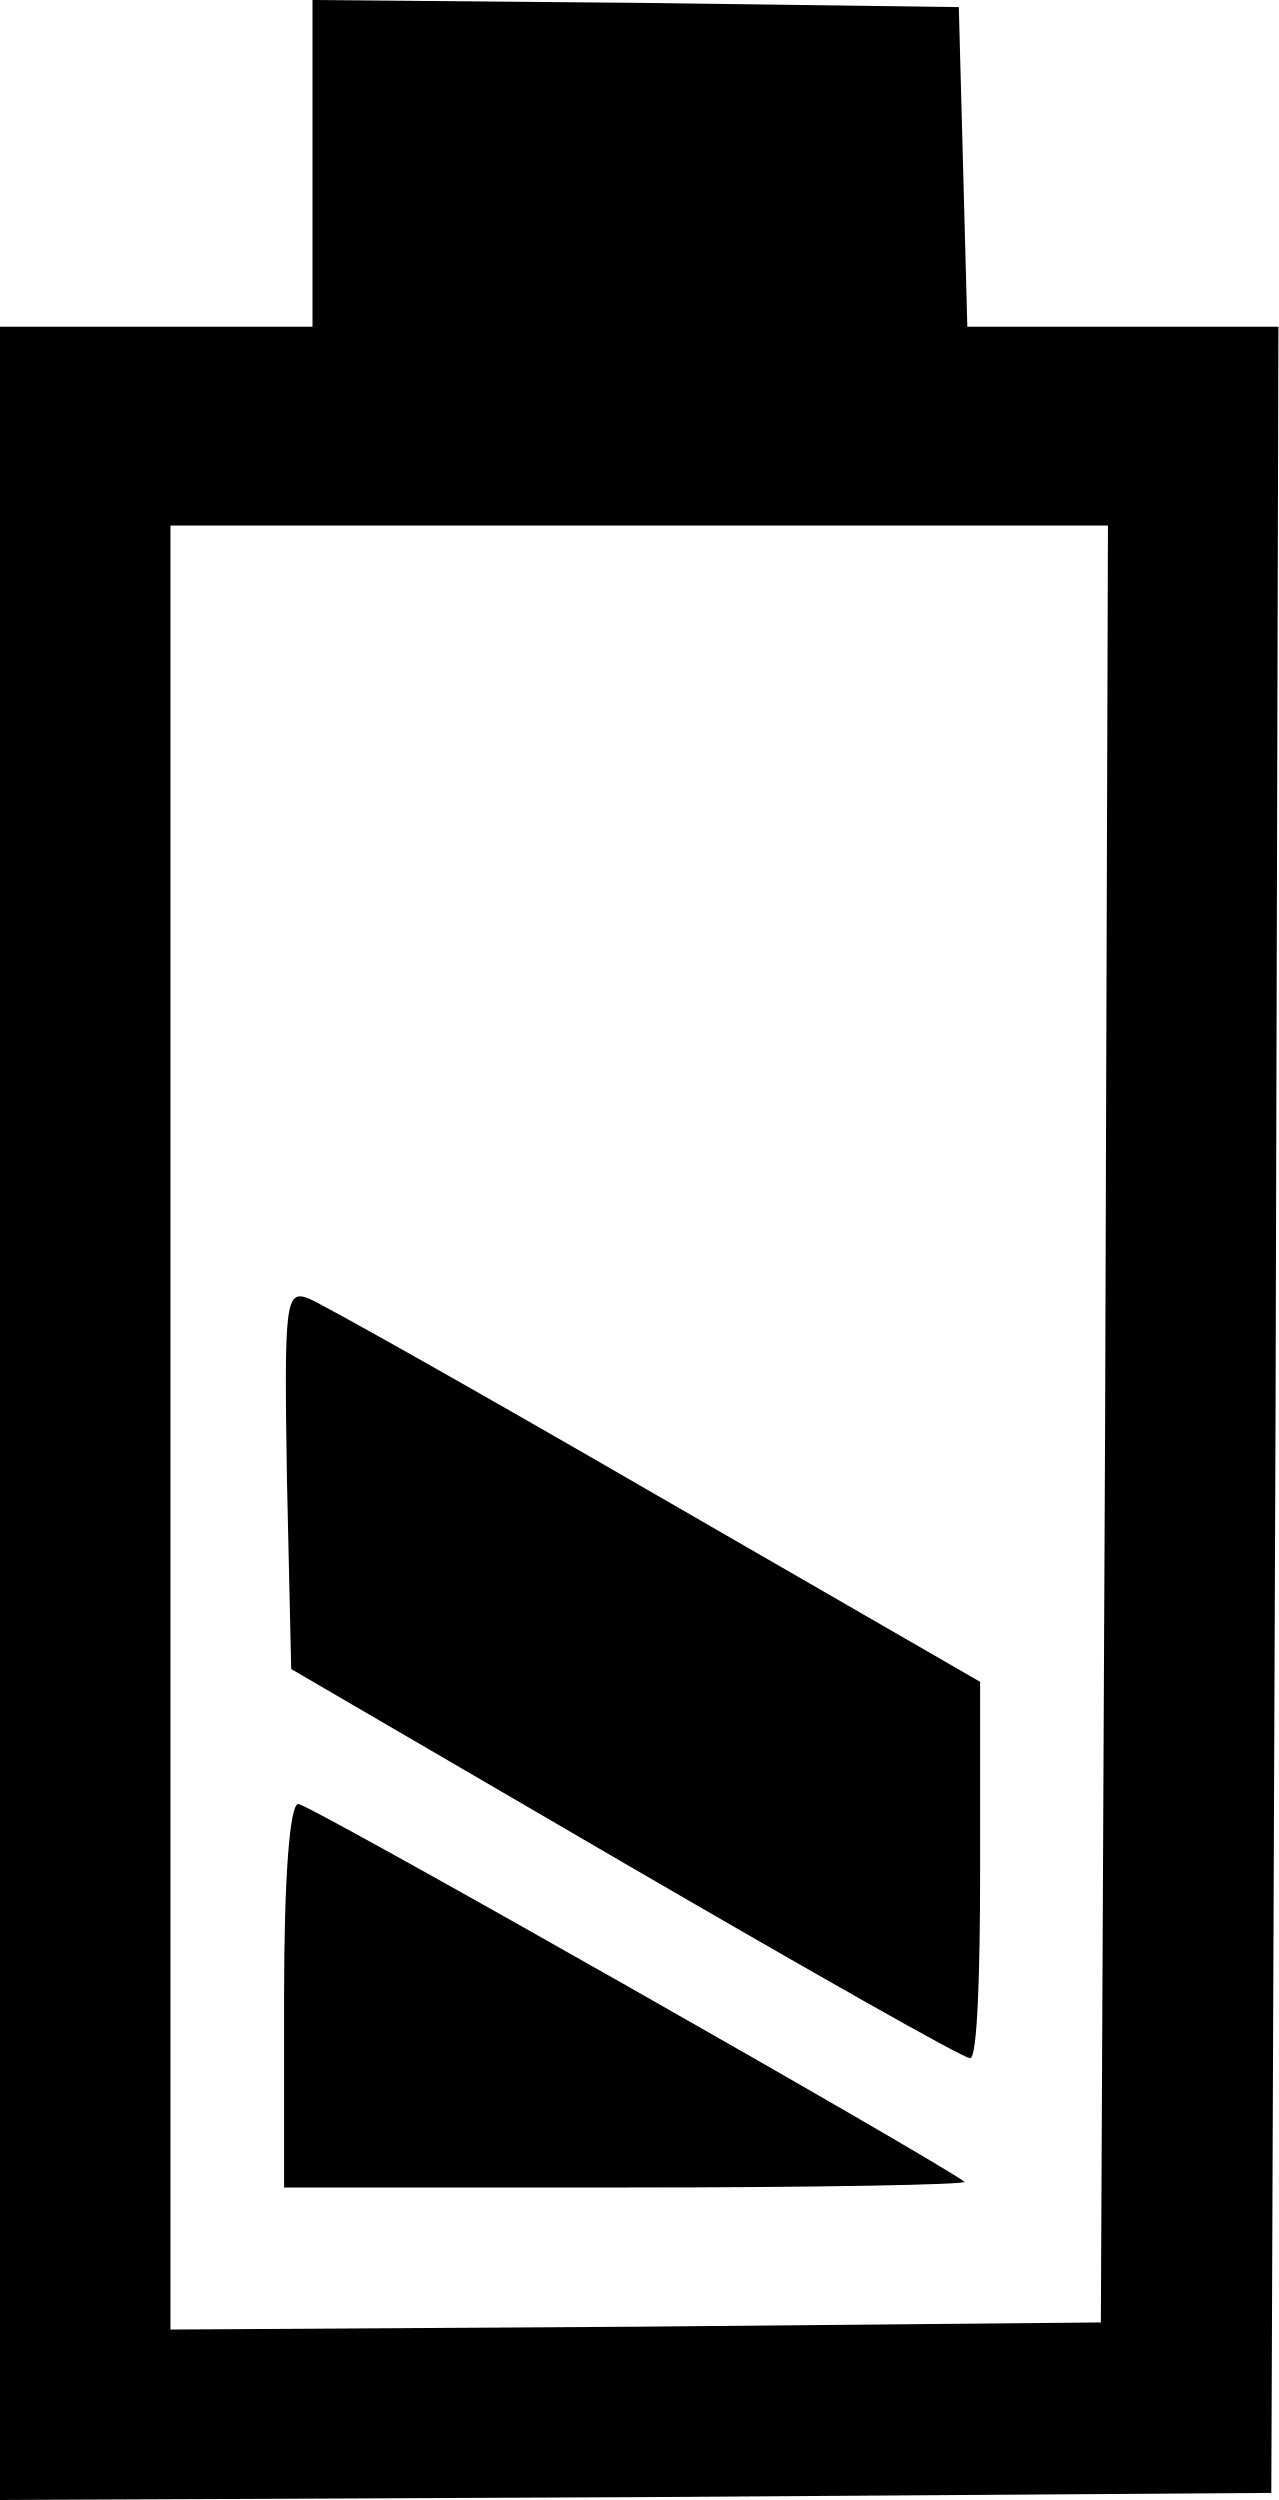
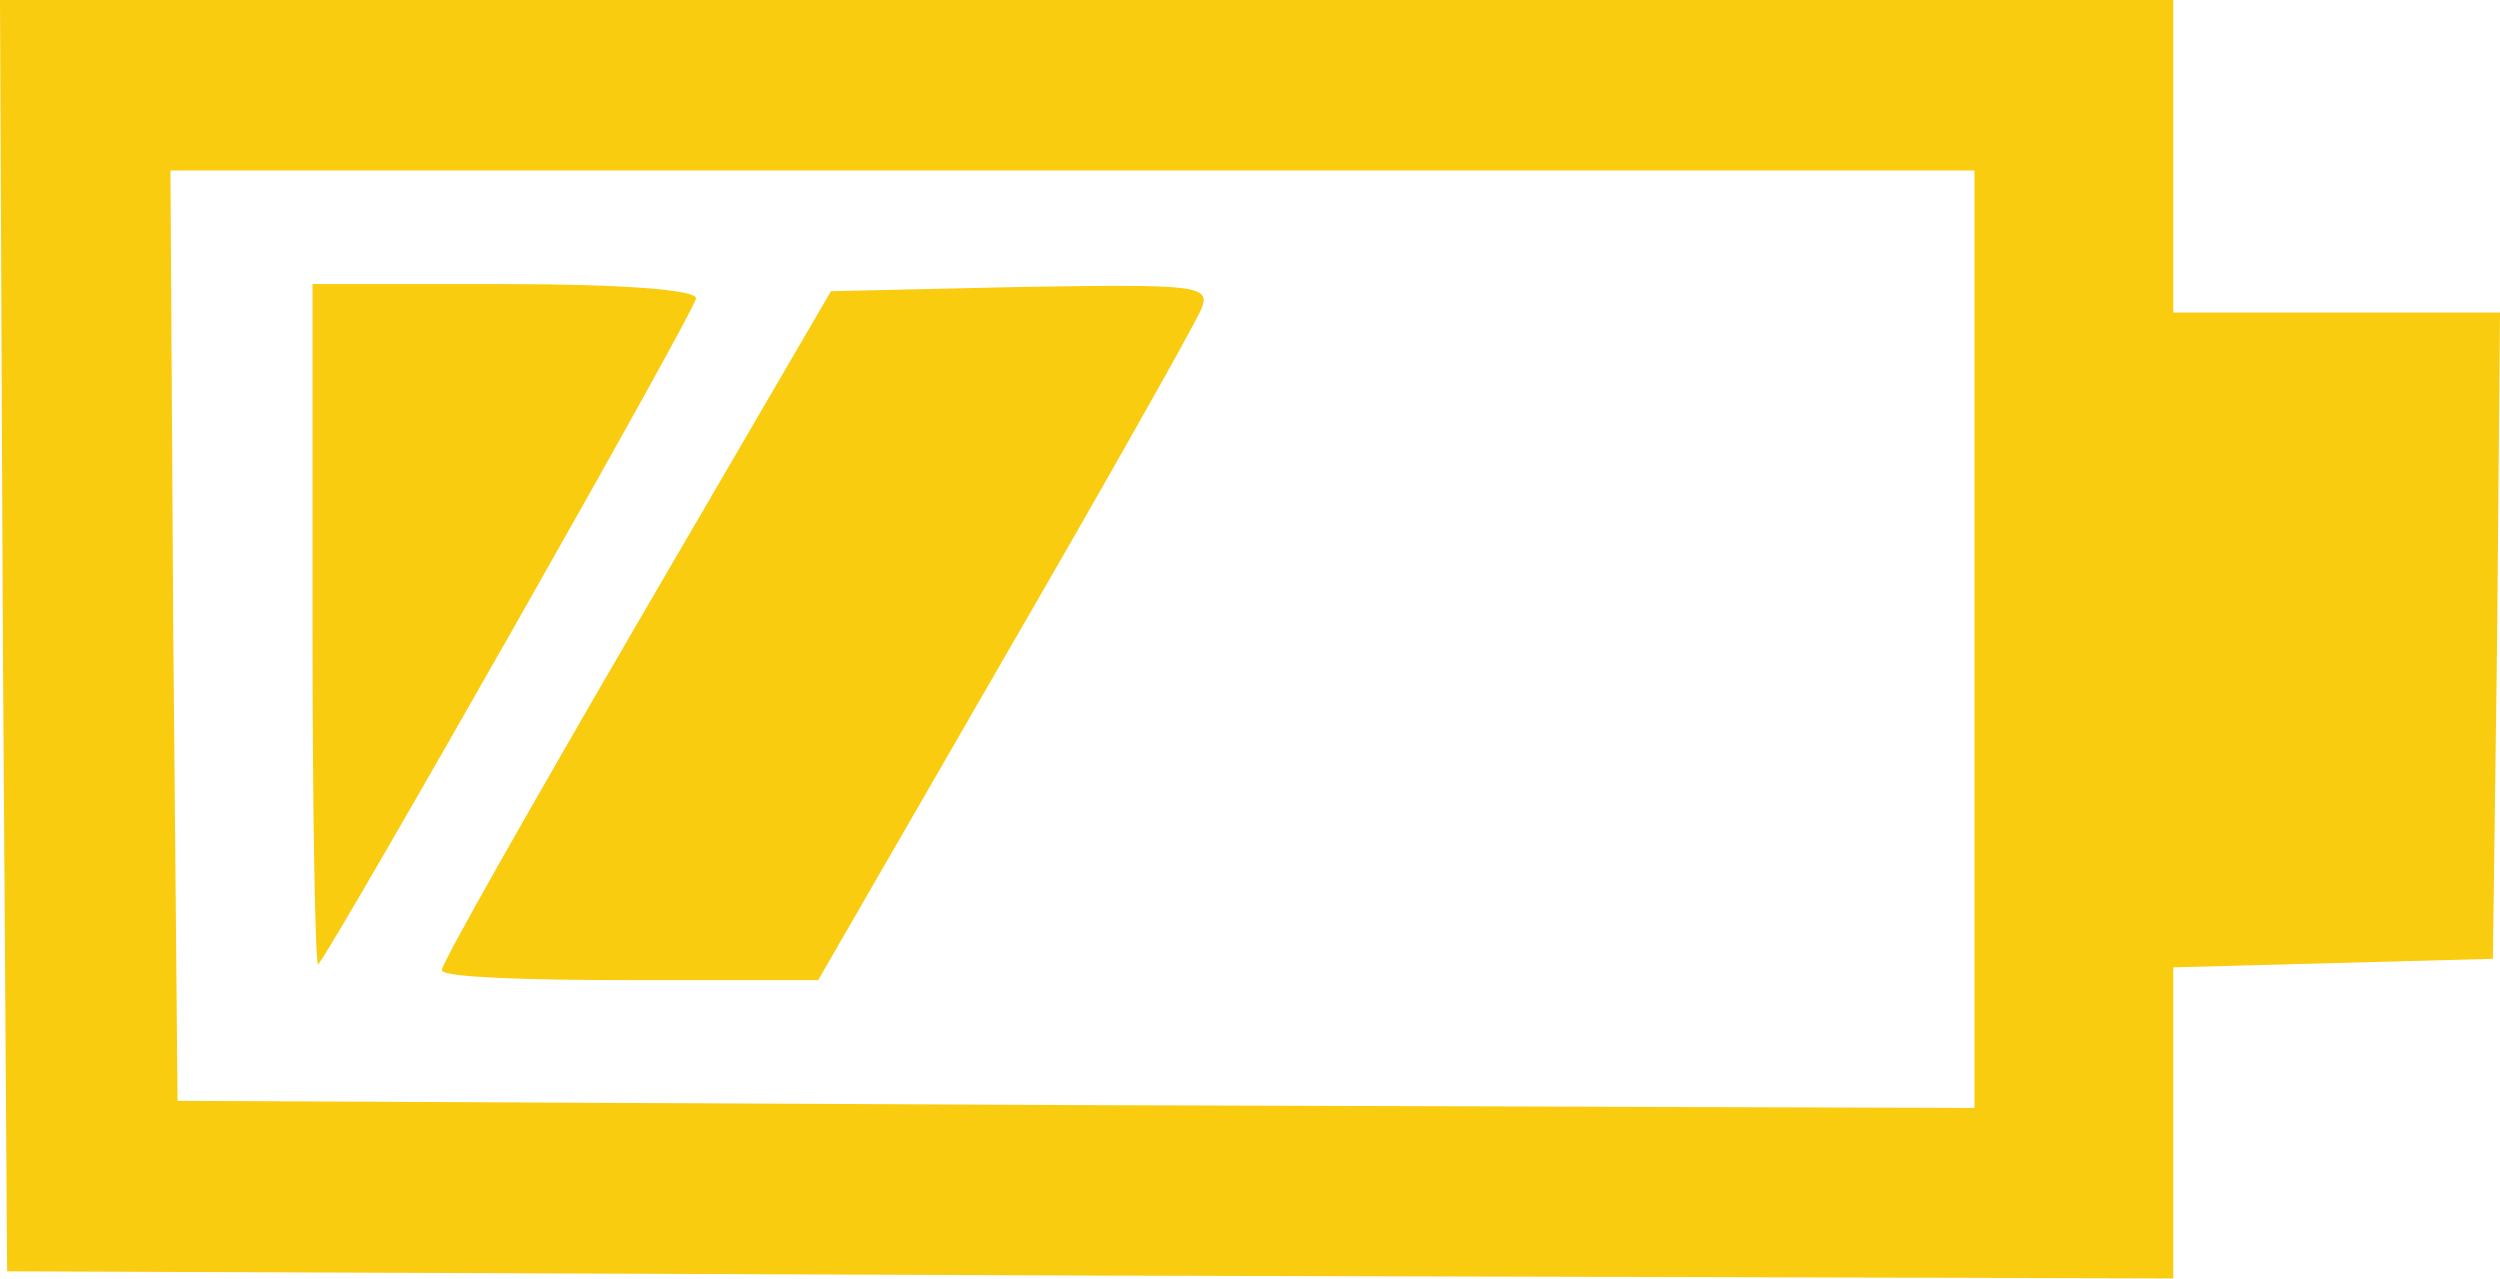
- <svg xmlns="http://www.w3.org/2000/svg" viewBox="0 0 90 176">
+ <svg xmlns="http://www.w3.org/2000/svg" viewBox="0 0 176 90">
+   <defs>
+     <style>.cls-1{fill:#f9cc10;}</style>
+   </defs>
  <g id="Слой_2" data-name="Слой 2">
    <g id="Слой_1-2" data-name="Слой 1">
-       <path d="M22,11.5V23H0V176l44.8-.2,44.7-.3.3-76.3L90,23H68.1l-.3-11.3L67.5.5,44.8.2,22,0Zm55.8,88.7-.3,63.3-32.7.3L12,164V37H78Z" />
-       <path d="M20.2,104.1l.3,13.4L44,131.2c12.9,7.5,23.8,13.7,24.3,13.7s.7-5.9.7-13.2V118.4L46.3,105.3C33.7,98,22.7,91.8,21.7,91.4,20.1,90.8,20,91.7,20.2,104.1Z" />
-       <path d="M20,140.5V154H44.2c13.3,0,23.9-.2,23.7-.4C66.3,152.3,21.8,127,21,127,20.4,127,20,132.2,20,140.5Z" />
+       <g id="Слой_2-2" data-name="Слой 2">
+         <g id="Слой_1-2-2" data-name="Слой 1-2">
+           <path class="cls-1" d="M164.5,22H153V0H0L.2,44.8.5,89.5l76.3.3L153,90V68.1l11.3-.3,11.2-.3.3-22.7L176,22ZM75.8,77.8l-63.3-.3-.3-32.7L12,12H139V78Z" />
+           <path class="cls-1" d="M71.9,20.2l-13.4.3L44.8,44C37.3,56.9,31.1,67.8,31.1,68.3s5.9.7,13.2.7H57.6L70.7,46.3C78,33.7,84.2,22.7,84.6,21.7,85.2,20.1,84.3,20,71.9,20.2Z" />
+           <path class="cls-1" d="M35.5,20H22V44.2c0,13.3.2,23.9.4,23.7C23.7,66.3,49,21.8,49,21,49,20.4,43.8,20,35.5,20Z" />
+         </g>
+       </g>
    </g>
  </g>
</svg>
